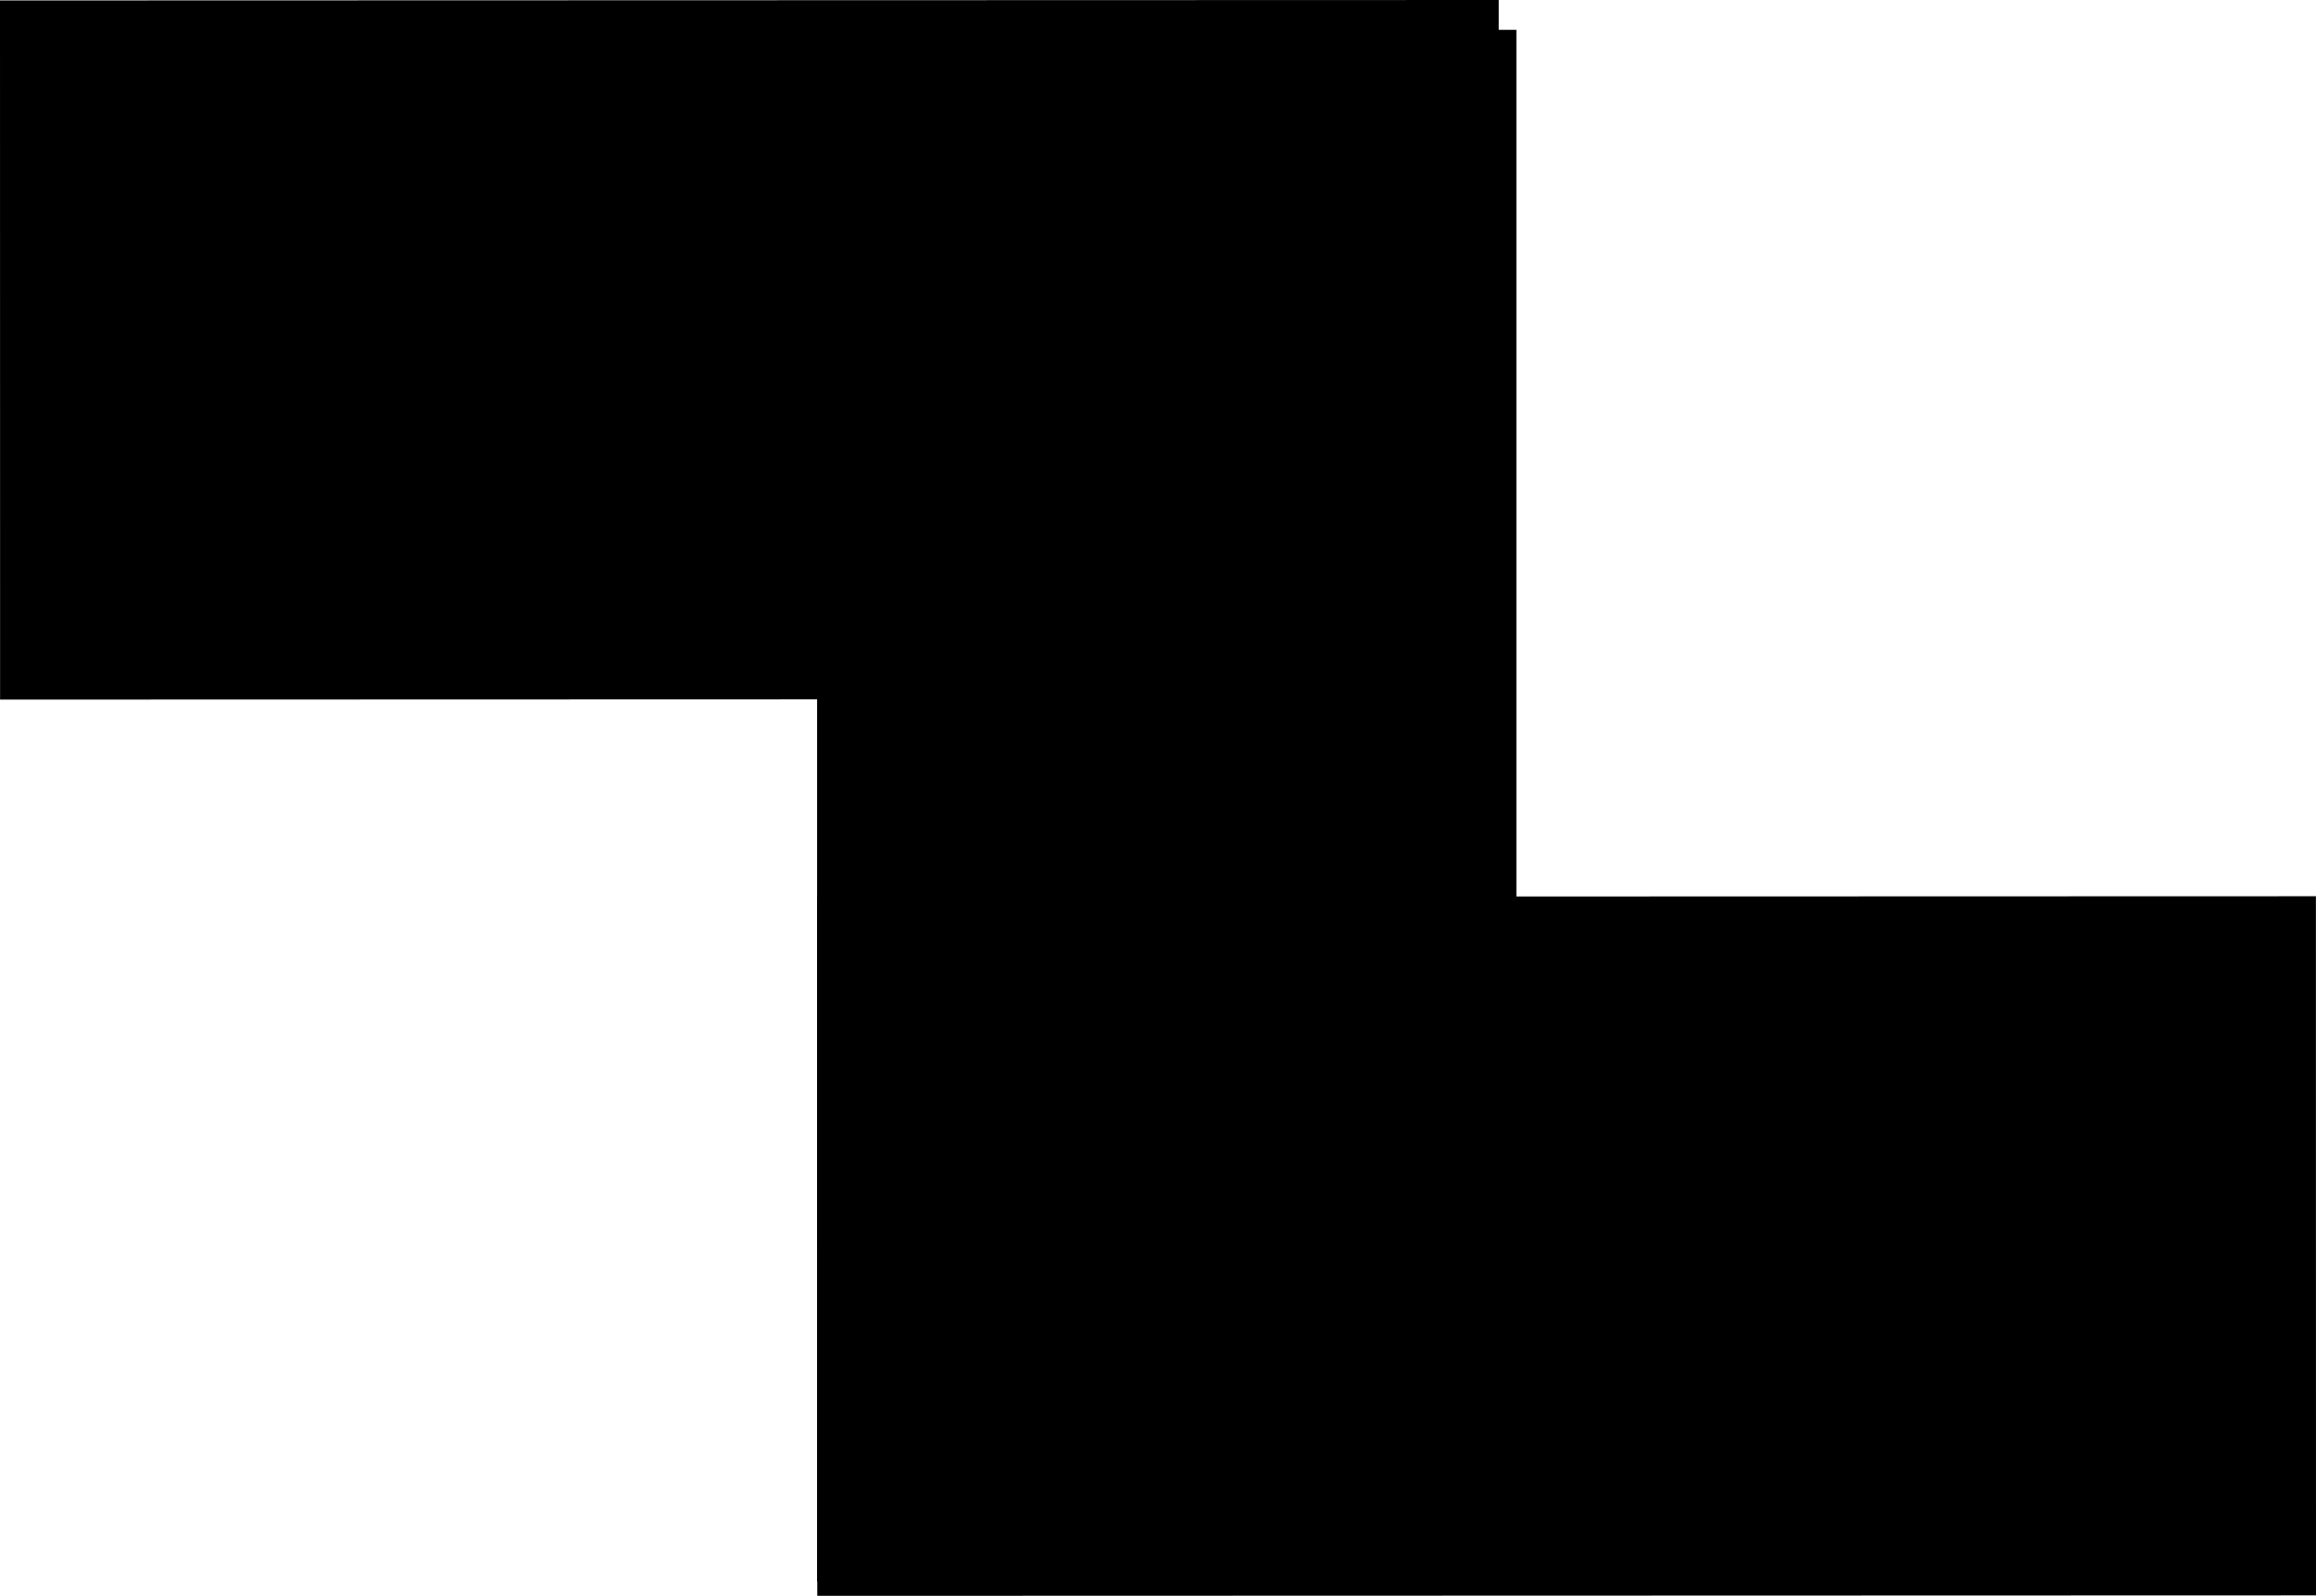
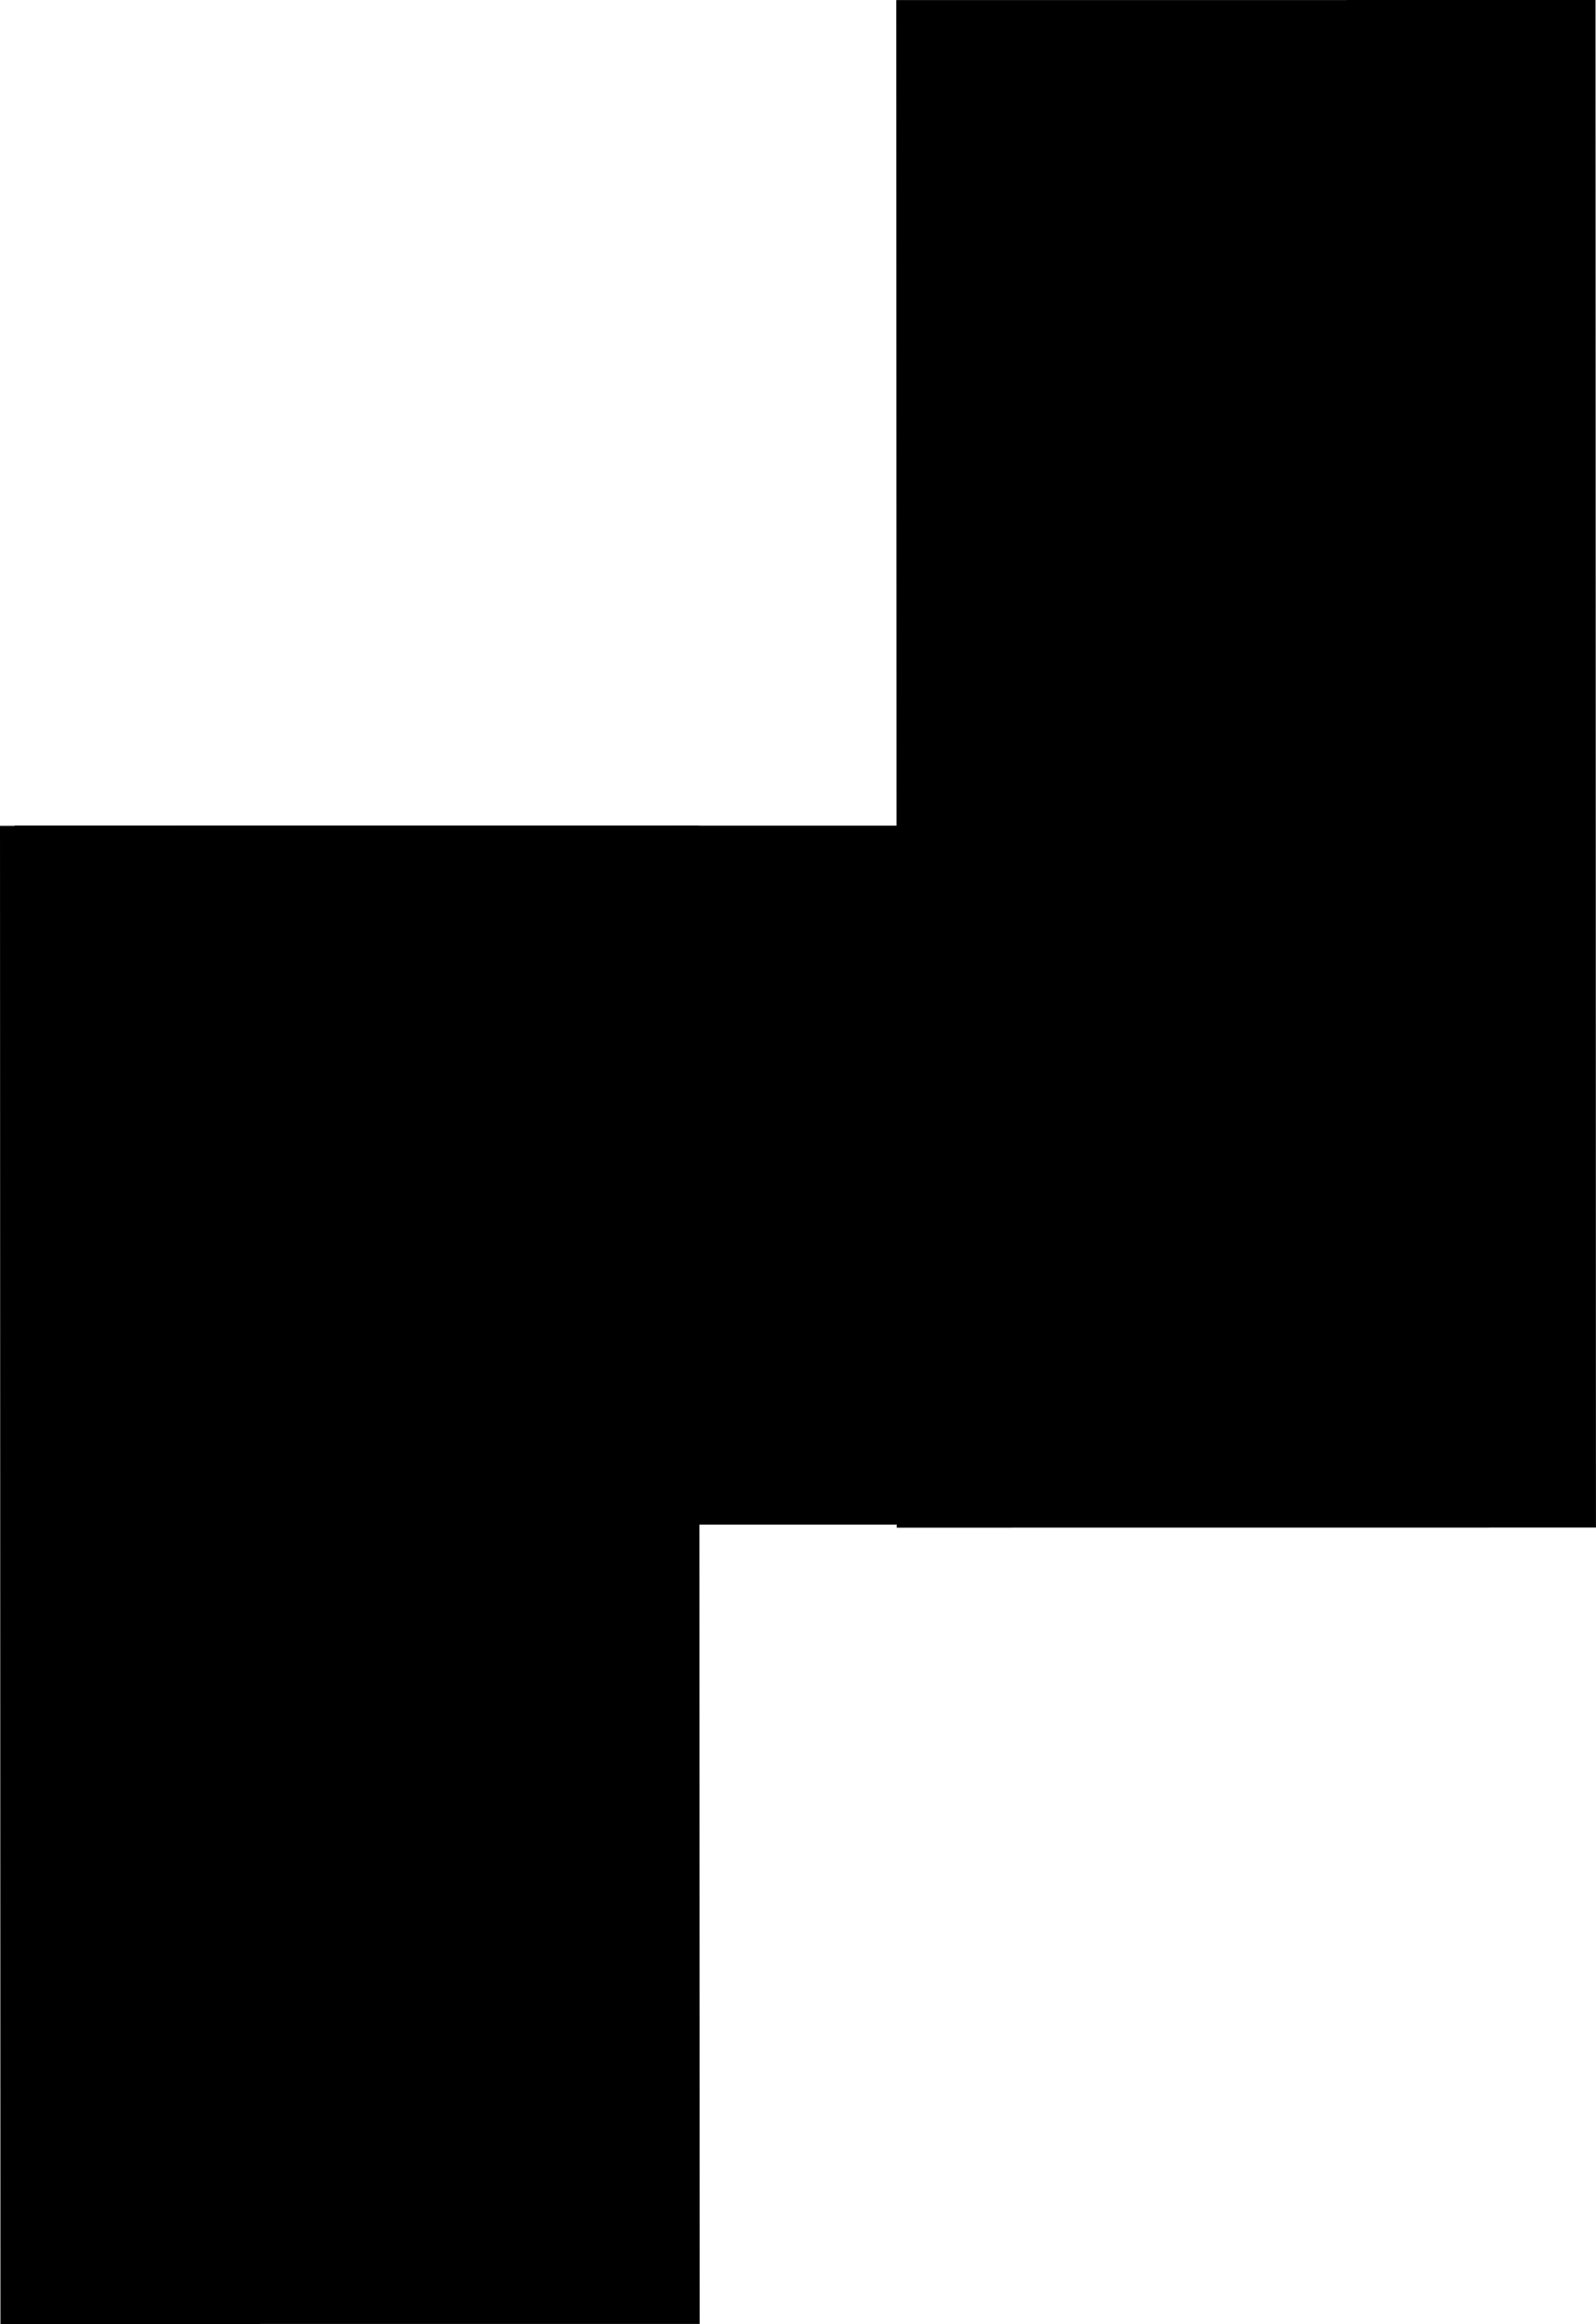
- <svg xmlns="http://www.w3.org/2000/svg" width="126.859mm" height="87.423mm" viewBox="0 0 449.502 309.766" id="svg2" version="1.1">
+ <svg xmlns="http://www.w3.org/2000/svg" version="1.1" id="svg2" viewBox="0 0 309.766 451.042" height="127.294mm" width="87.423mm">
  <defs id="defs4" />
-   <g id="layer1" transform="translate(-501.5001,-359.4144)">
-     <rect style="fill:#000000;fill-rule:evenodd;stroke:#000000;stroke-width:0.469px;stroke-linecap:butt;stroke-linejoin:miter;stroke-opacity:1" id="rect3346" width="135.245" height="300.697" x="660.329" y="365.438" />
-     <rect style="fill:#000000;fill-rule:evenodd;stroke:#000000;stroke-width:0.461px;stroke-linecap:butt;stroke-linejoin:miter;stroke-opacity:1" id="rect3346-3" width="135.253" height="290.413" x="359.878" y="-792.099" transform="matrix(1.2438215e-4,1,-1,2.9458967e-4,0,0)" />
-     <rect style="fill:#000000;fill-rule:evenodd;stroke:#000000;stroke-width:0.461px;stroke-linecap:butt;stroke-linejoin:miter;stroke-opacity:1" id="rect3346-3-9" width="135.253" height="290.413" x="533.891" y="-950.688" transform="matrix(1.2438215e-4,1,-1,2.9458967e-4,0,0)" />
+   <g transform="matrix(0,-1,-1,0,669.2209,951.5157)" id="layer1">
+     <rect transform="scale(-1,1)" y="365.479" x="-791.034" height="300.697" width="135.193" id="rect3346" style="fill:#000000;fill-rule:evenodd;stroke:#000000;stroke-width:0.469px;stroke-linecap:butt;stroke-linejoin:miter;stroke-opacity:1" />
+     <rect transform="matrix(-1.2678363e-4,1,1,2.8900969e-4,0,0)" y="655.318" x="359.498" height="296.01" width="135.249" id="rect3346-3" style="fill:#000000;fill-rule:evenodd;stroke:#000000;stroke-width:0.466px;stroke-linecap:butt;stroke-linejoin:miter;stroke-opacity:1" />
+     <rect transform="matrix(-1.2433408e-4,1,1,2.9470357e-4,0,0)" y="500.787" x="533.504" height="290.301" width="135.253" id="rect3346-3-9" style="fill:#000000;fill-rule:evenodd;stroke:#000000;stroke-width:0.461px;stroke-linecap:butt;stroke-linejoin:miter;stroke-opacity:1" />
  </g>
</svg>
